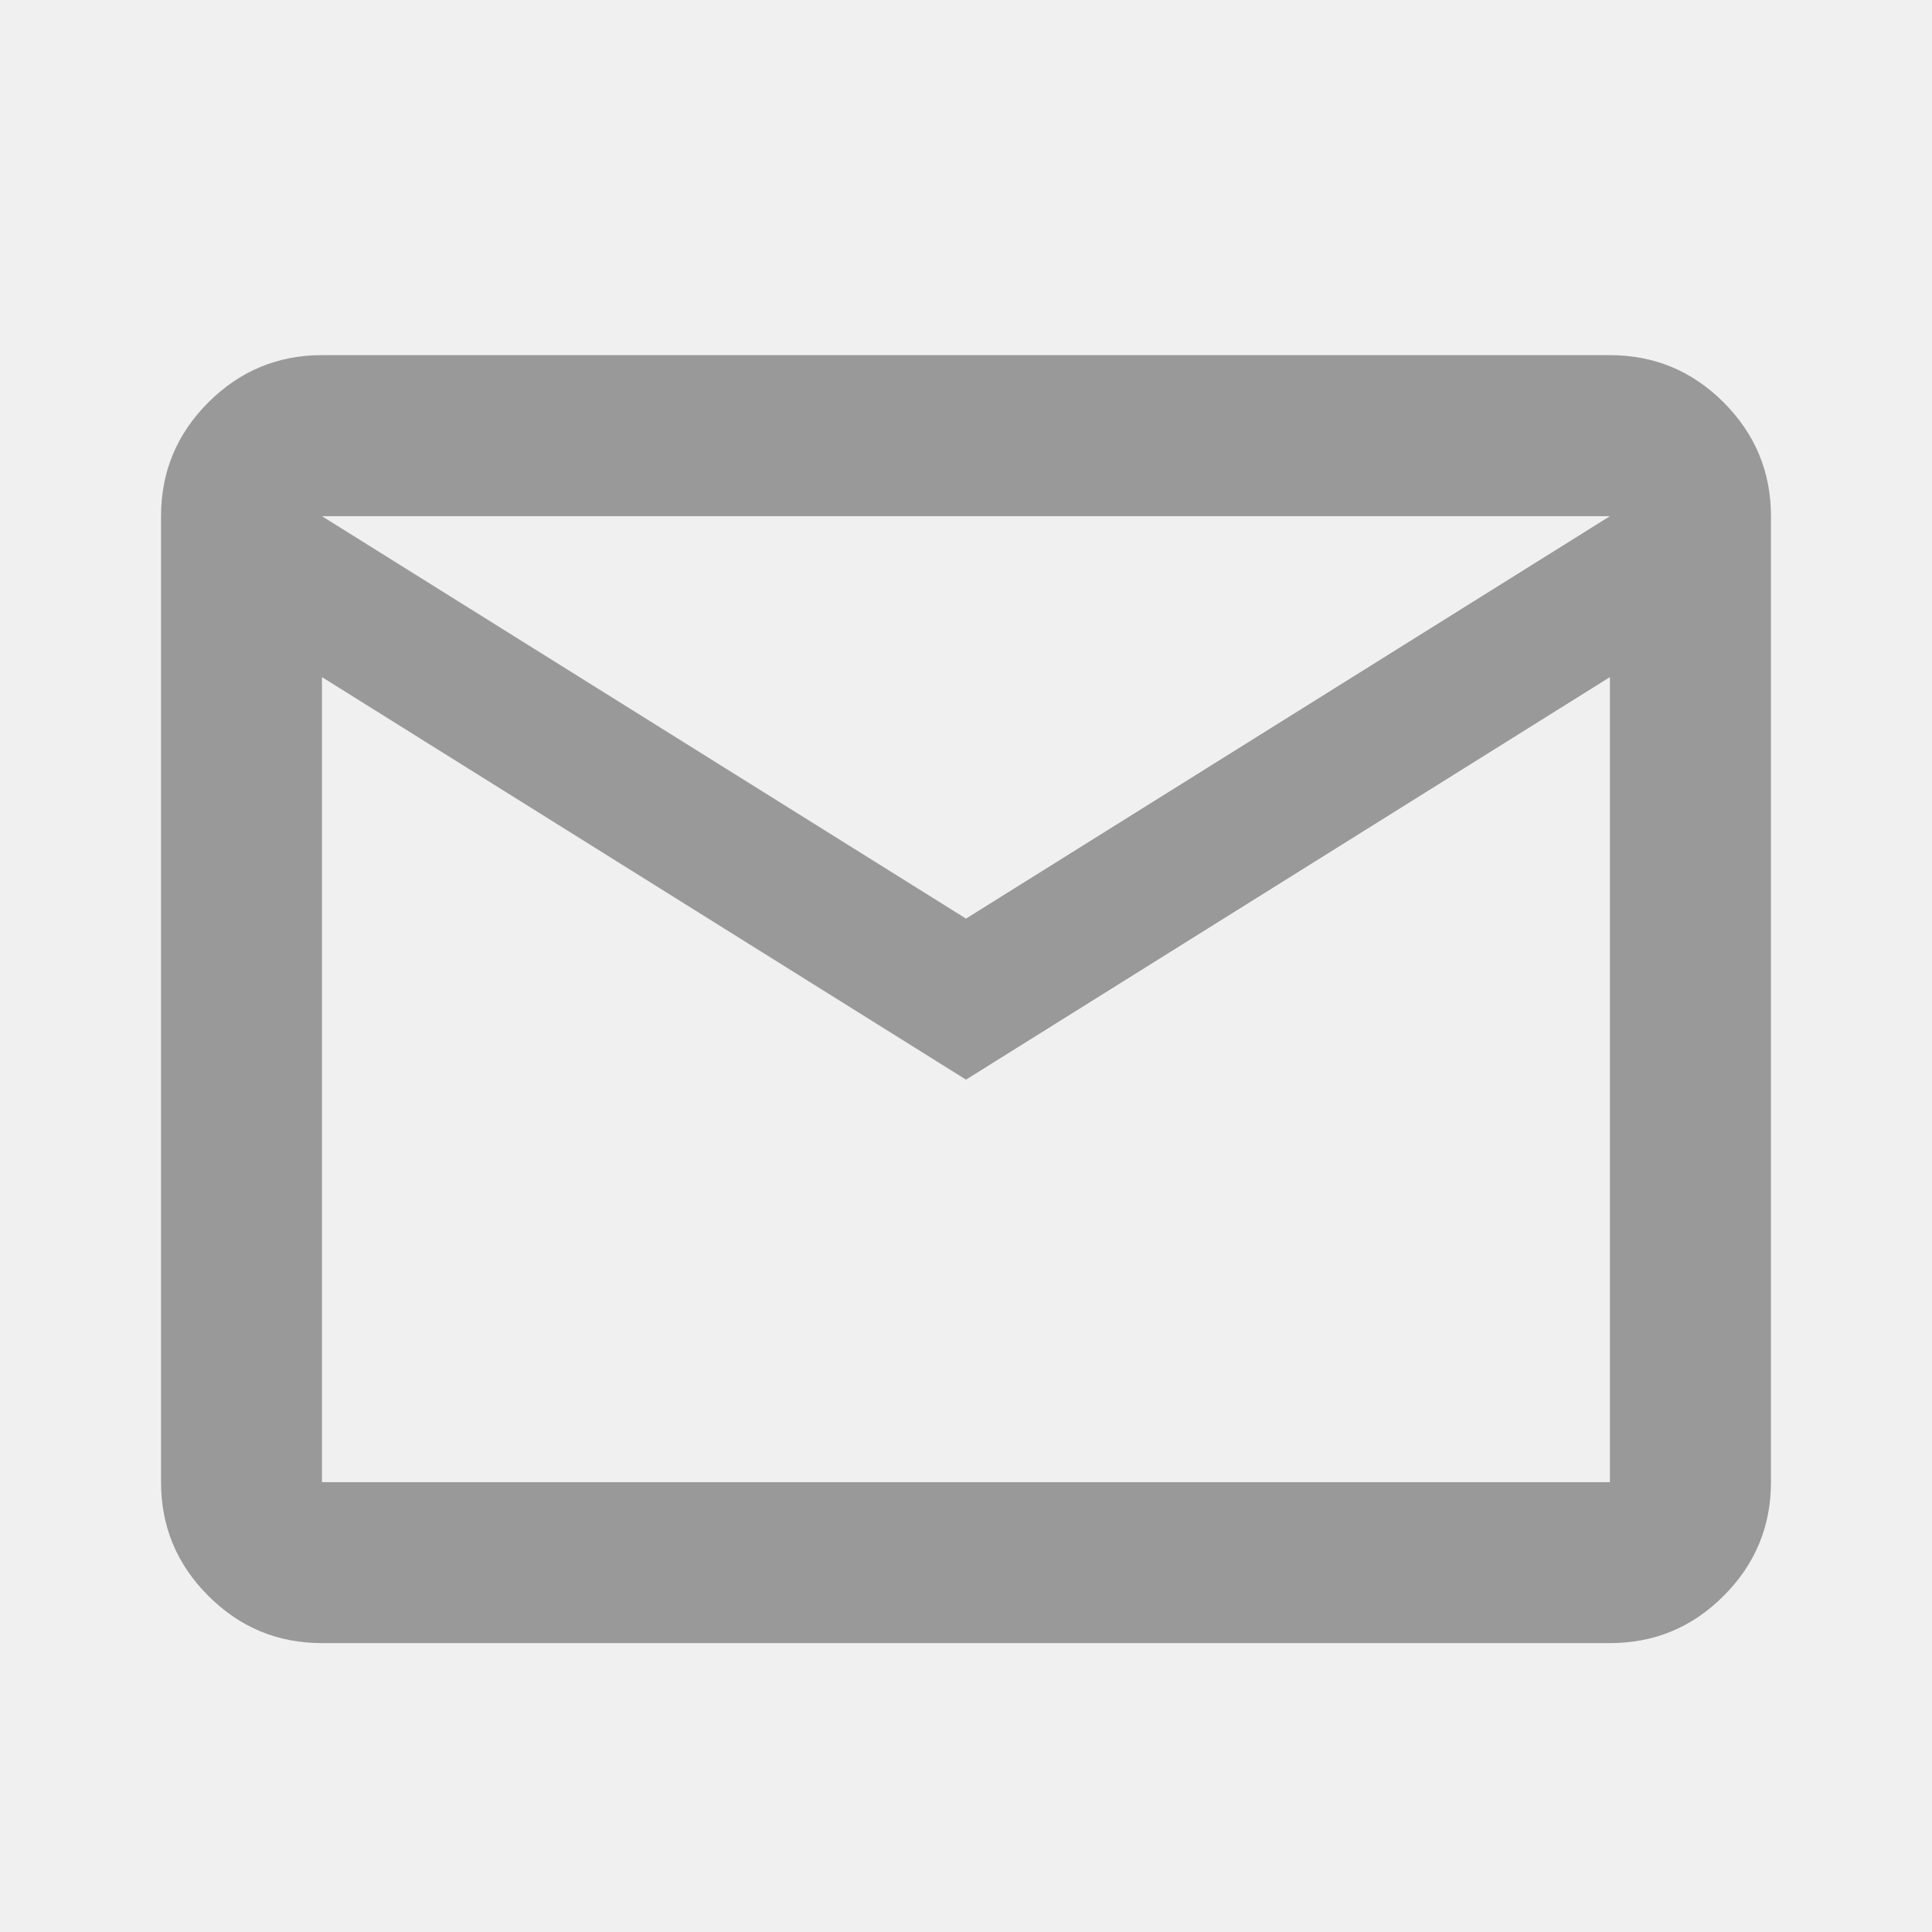
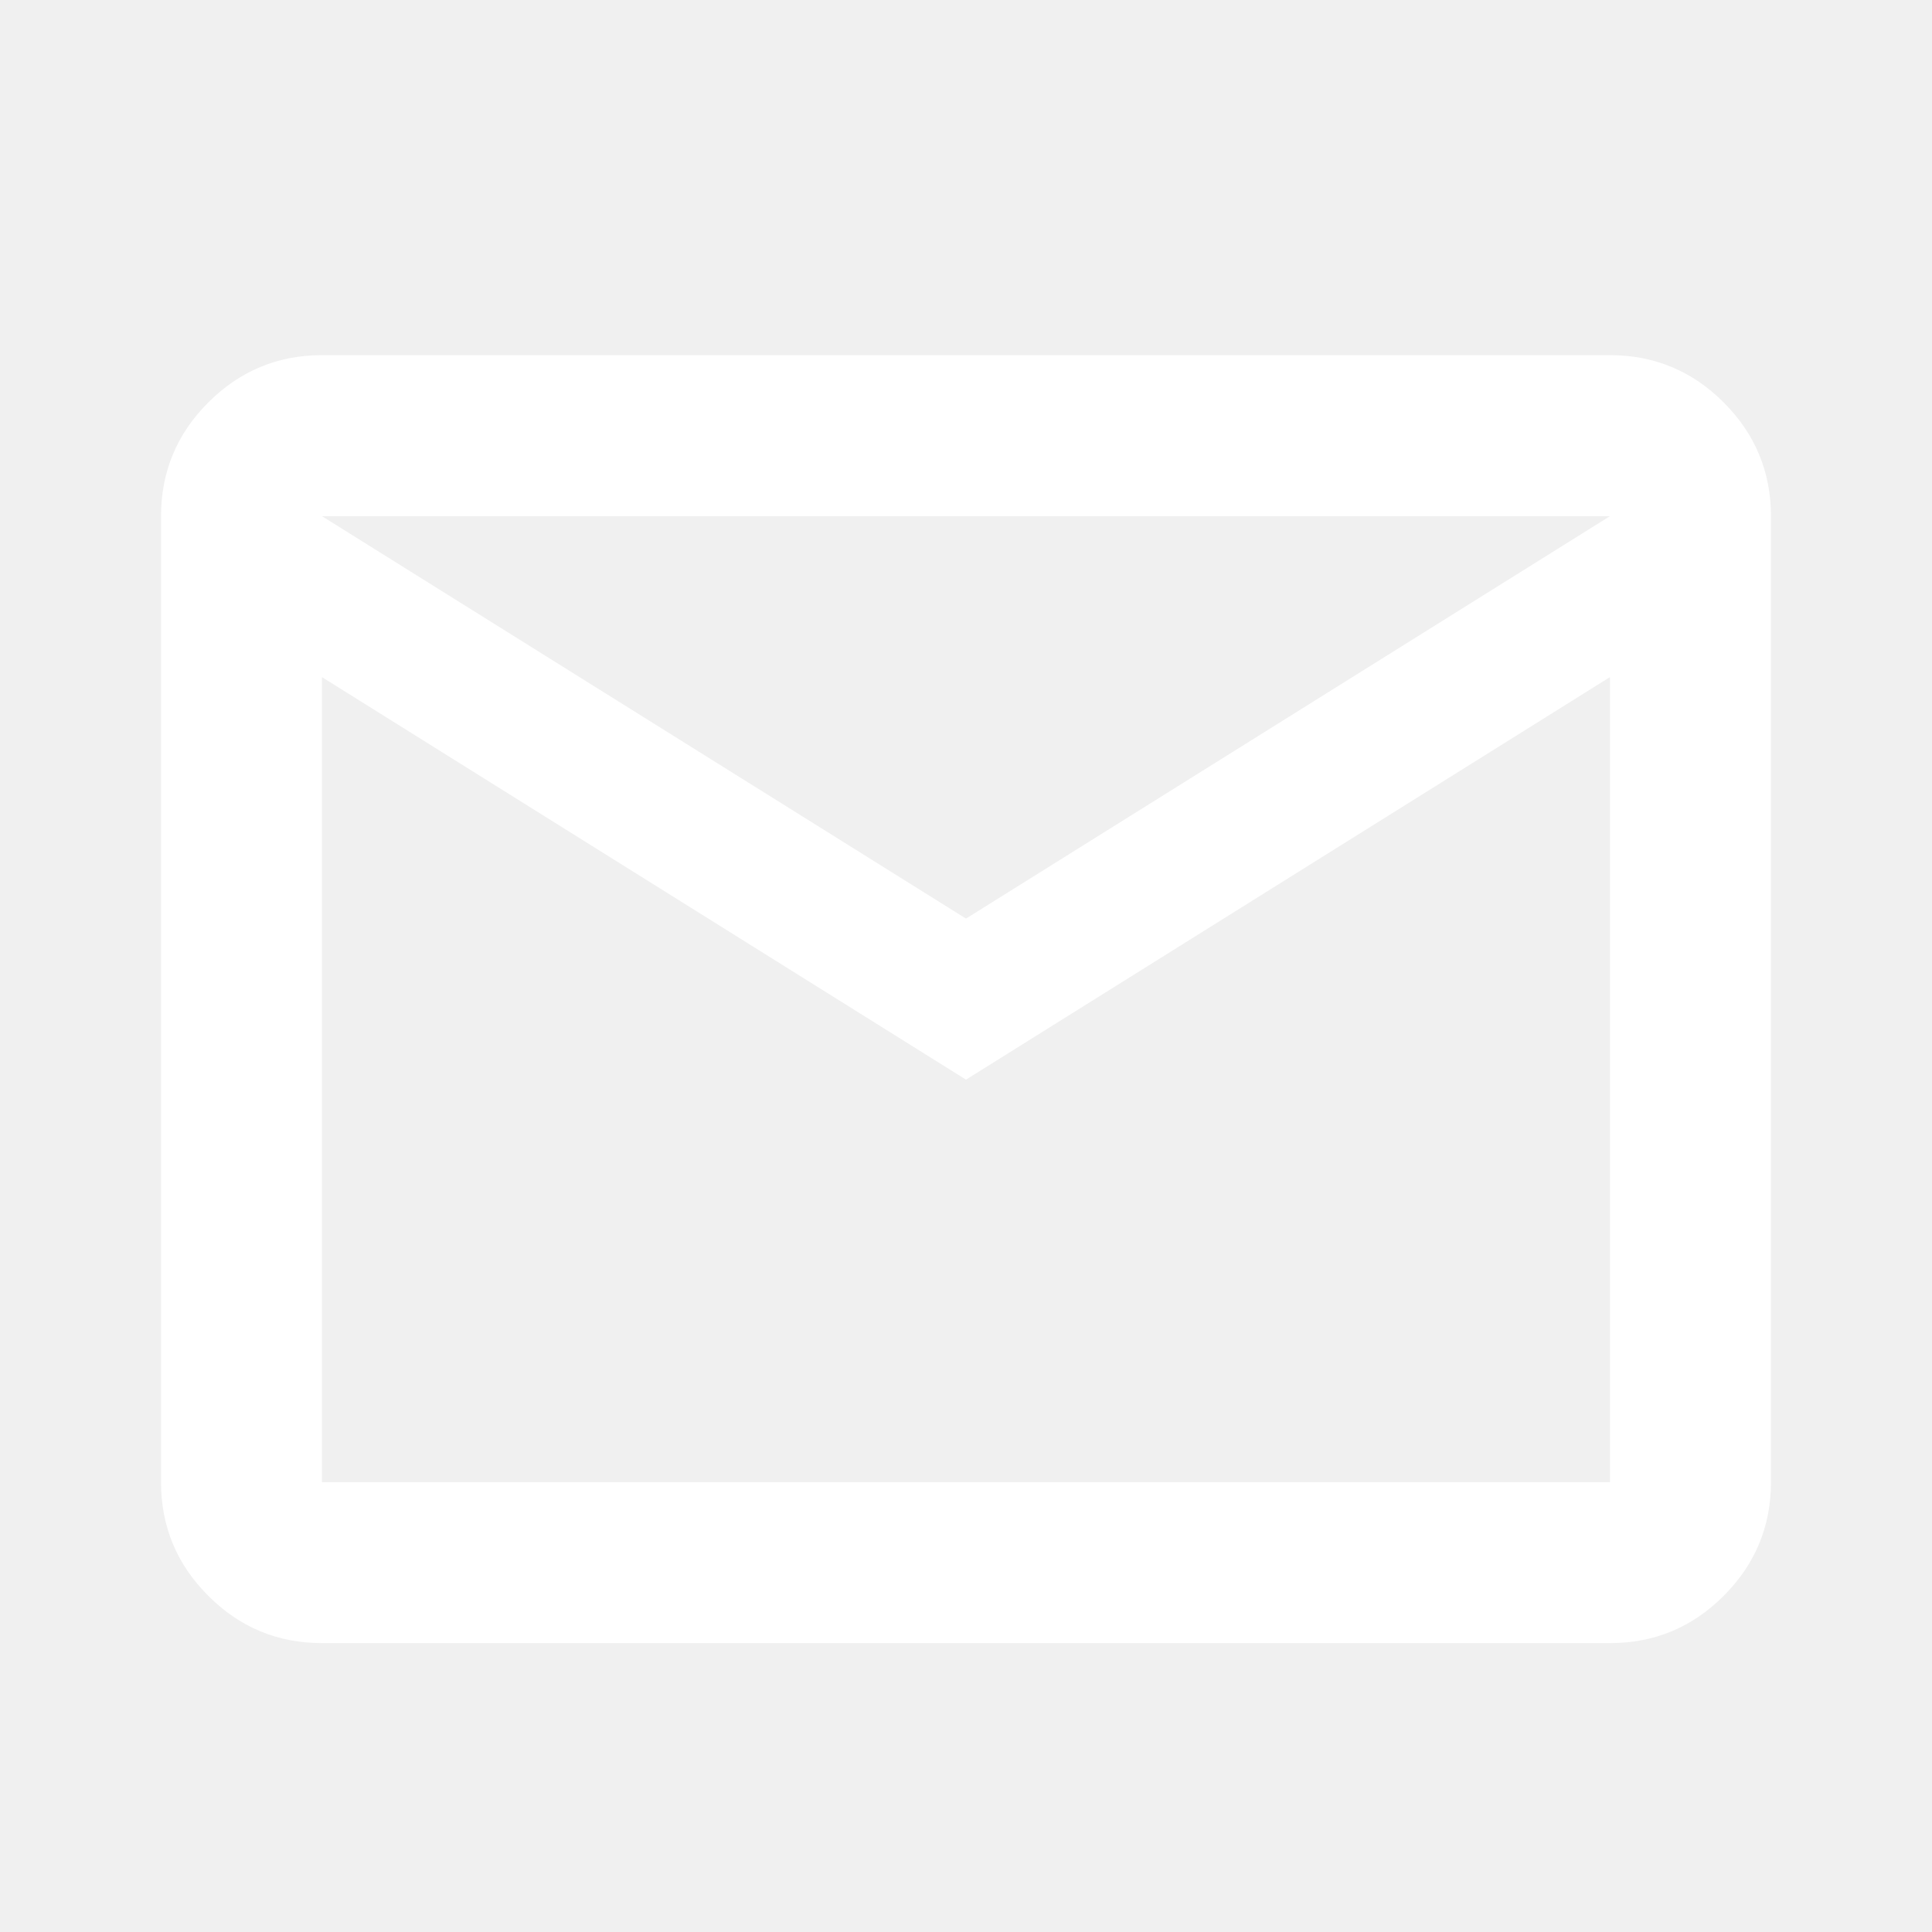
<svg xmlns="http://www.w3.org/2000/svg" width="17" height="17" viewBox="0 0 17 17" fill="none">
-   <path d="M2.833 14.458C2.444 14.458 2.11 14.32 1.833 14.042C1.555 13.765 1.417 13.431 1.417 13.042V4.542C1.417 4.152 1.555 3.819 1.833 3.541C2.11 3.264 2.444 3.125 2.833 3.125H14.166C14.556 3.125 14.89 3.264 15.167 3.541C15.444 3.819 15.583 4.152 15.583 4.542V13.042C15.583 13.431 15.444 13.765 15.167 14.042C14.89 14.32 14.556 14.458 14.166 14.458H2.833ZM8.5 9.5L2.833 5.958V13.042H14.166V5.958L8.5 9.5ZM8.5 8.083L14.166 4.542H2.833L8.5 8.083ZM2.833 5.958V4.542V13.042V5.958Z" fill="#999999" />
+   <path d="M2.833 14.458C2.444 14.458 2.11 14.32 1.833 14.042C1.555 13.765 1.417 13.431 1.417 13.042V4.542C1.417 4.152 1.555 3.819 1.833 3.541C2.11 3.264 2.444 3.125 2.833 3.125H14.166C14.556 3.125 14.89 3.264 15.167 3.541C15.444 3.819 15.583 4.152 15.583 4.542V13.042C15.583 13.431 15.444 13.765 15.167 14.042C14.89 14.32 14.556 14.458 14.166 14.458H2.833ZM8.5 9.5L2.833 5.958V13.042H14.166V5.958L8.5 9.5ZM8.5 8.083L14.166 4.542H2.833L8.5 8.083ZM2.833 5.958V4.542V13.042V5.958Z" fill="#ffffff" />
</svg>
